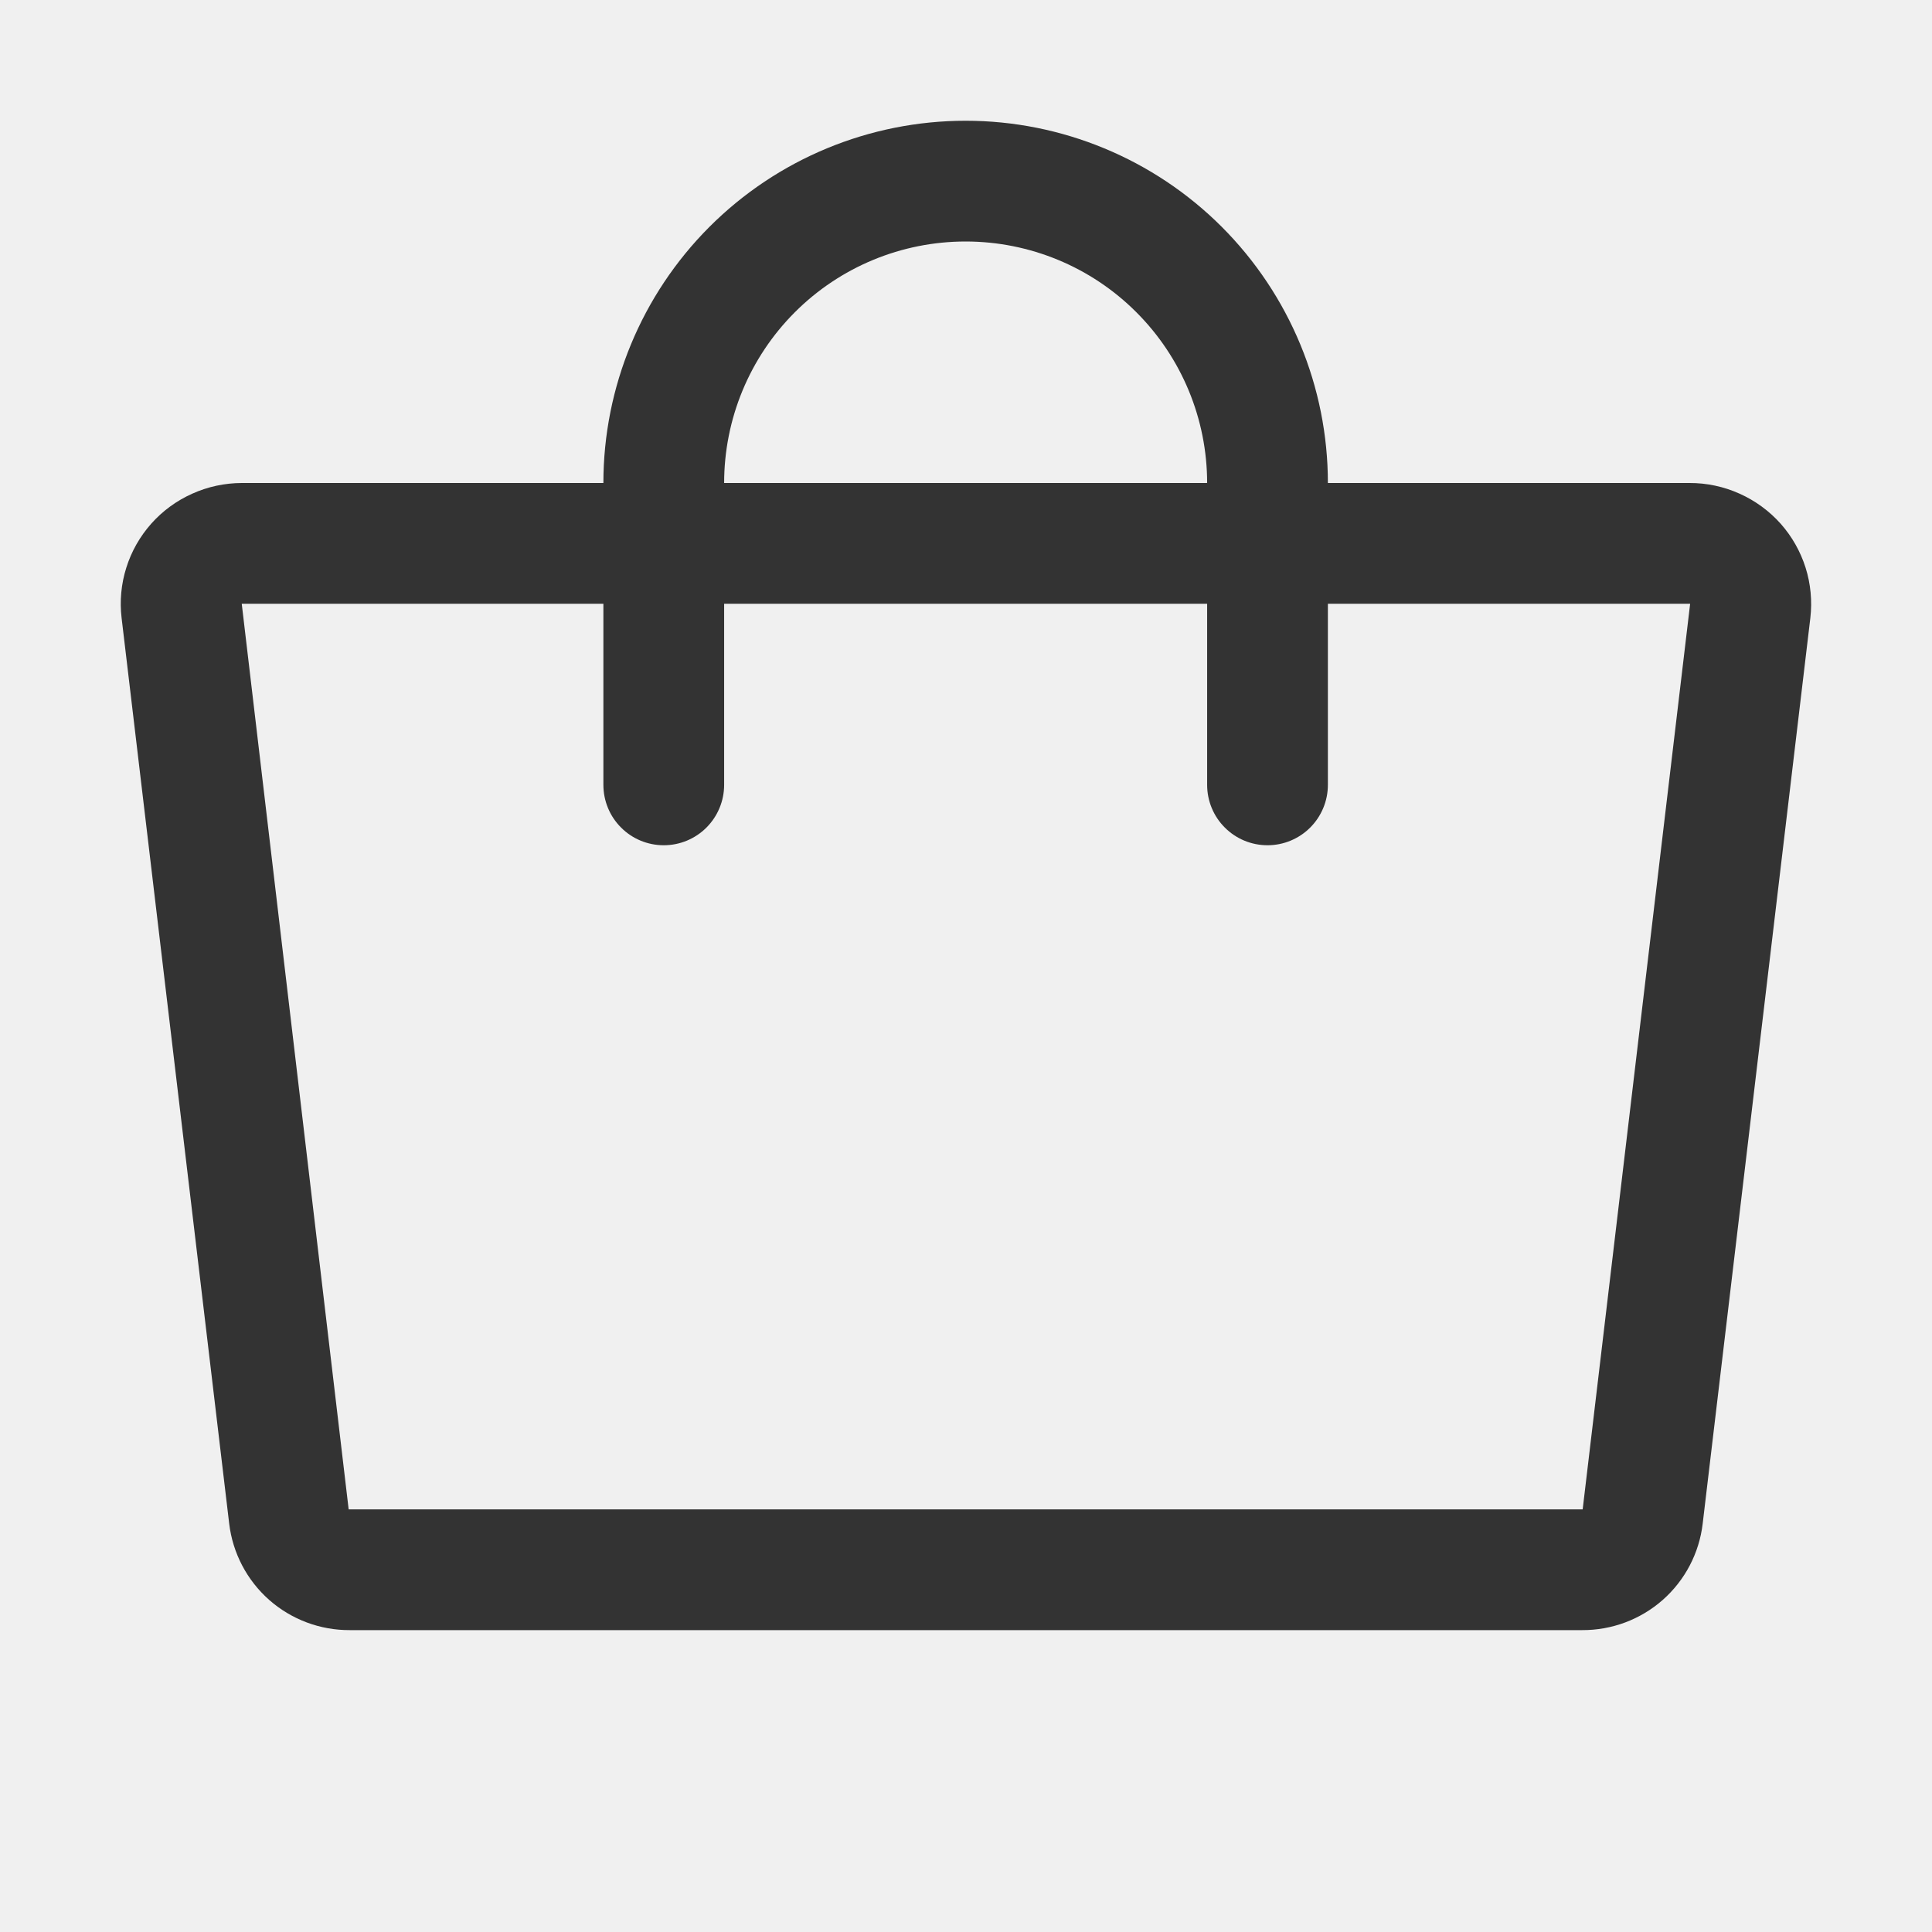
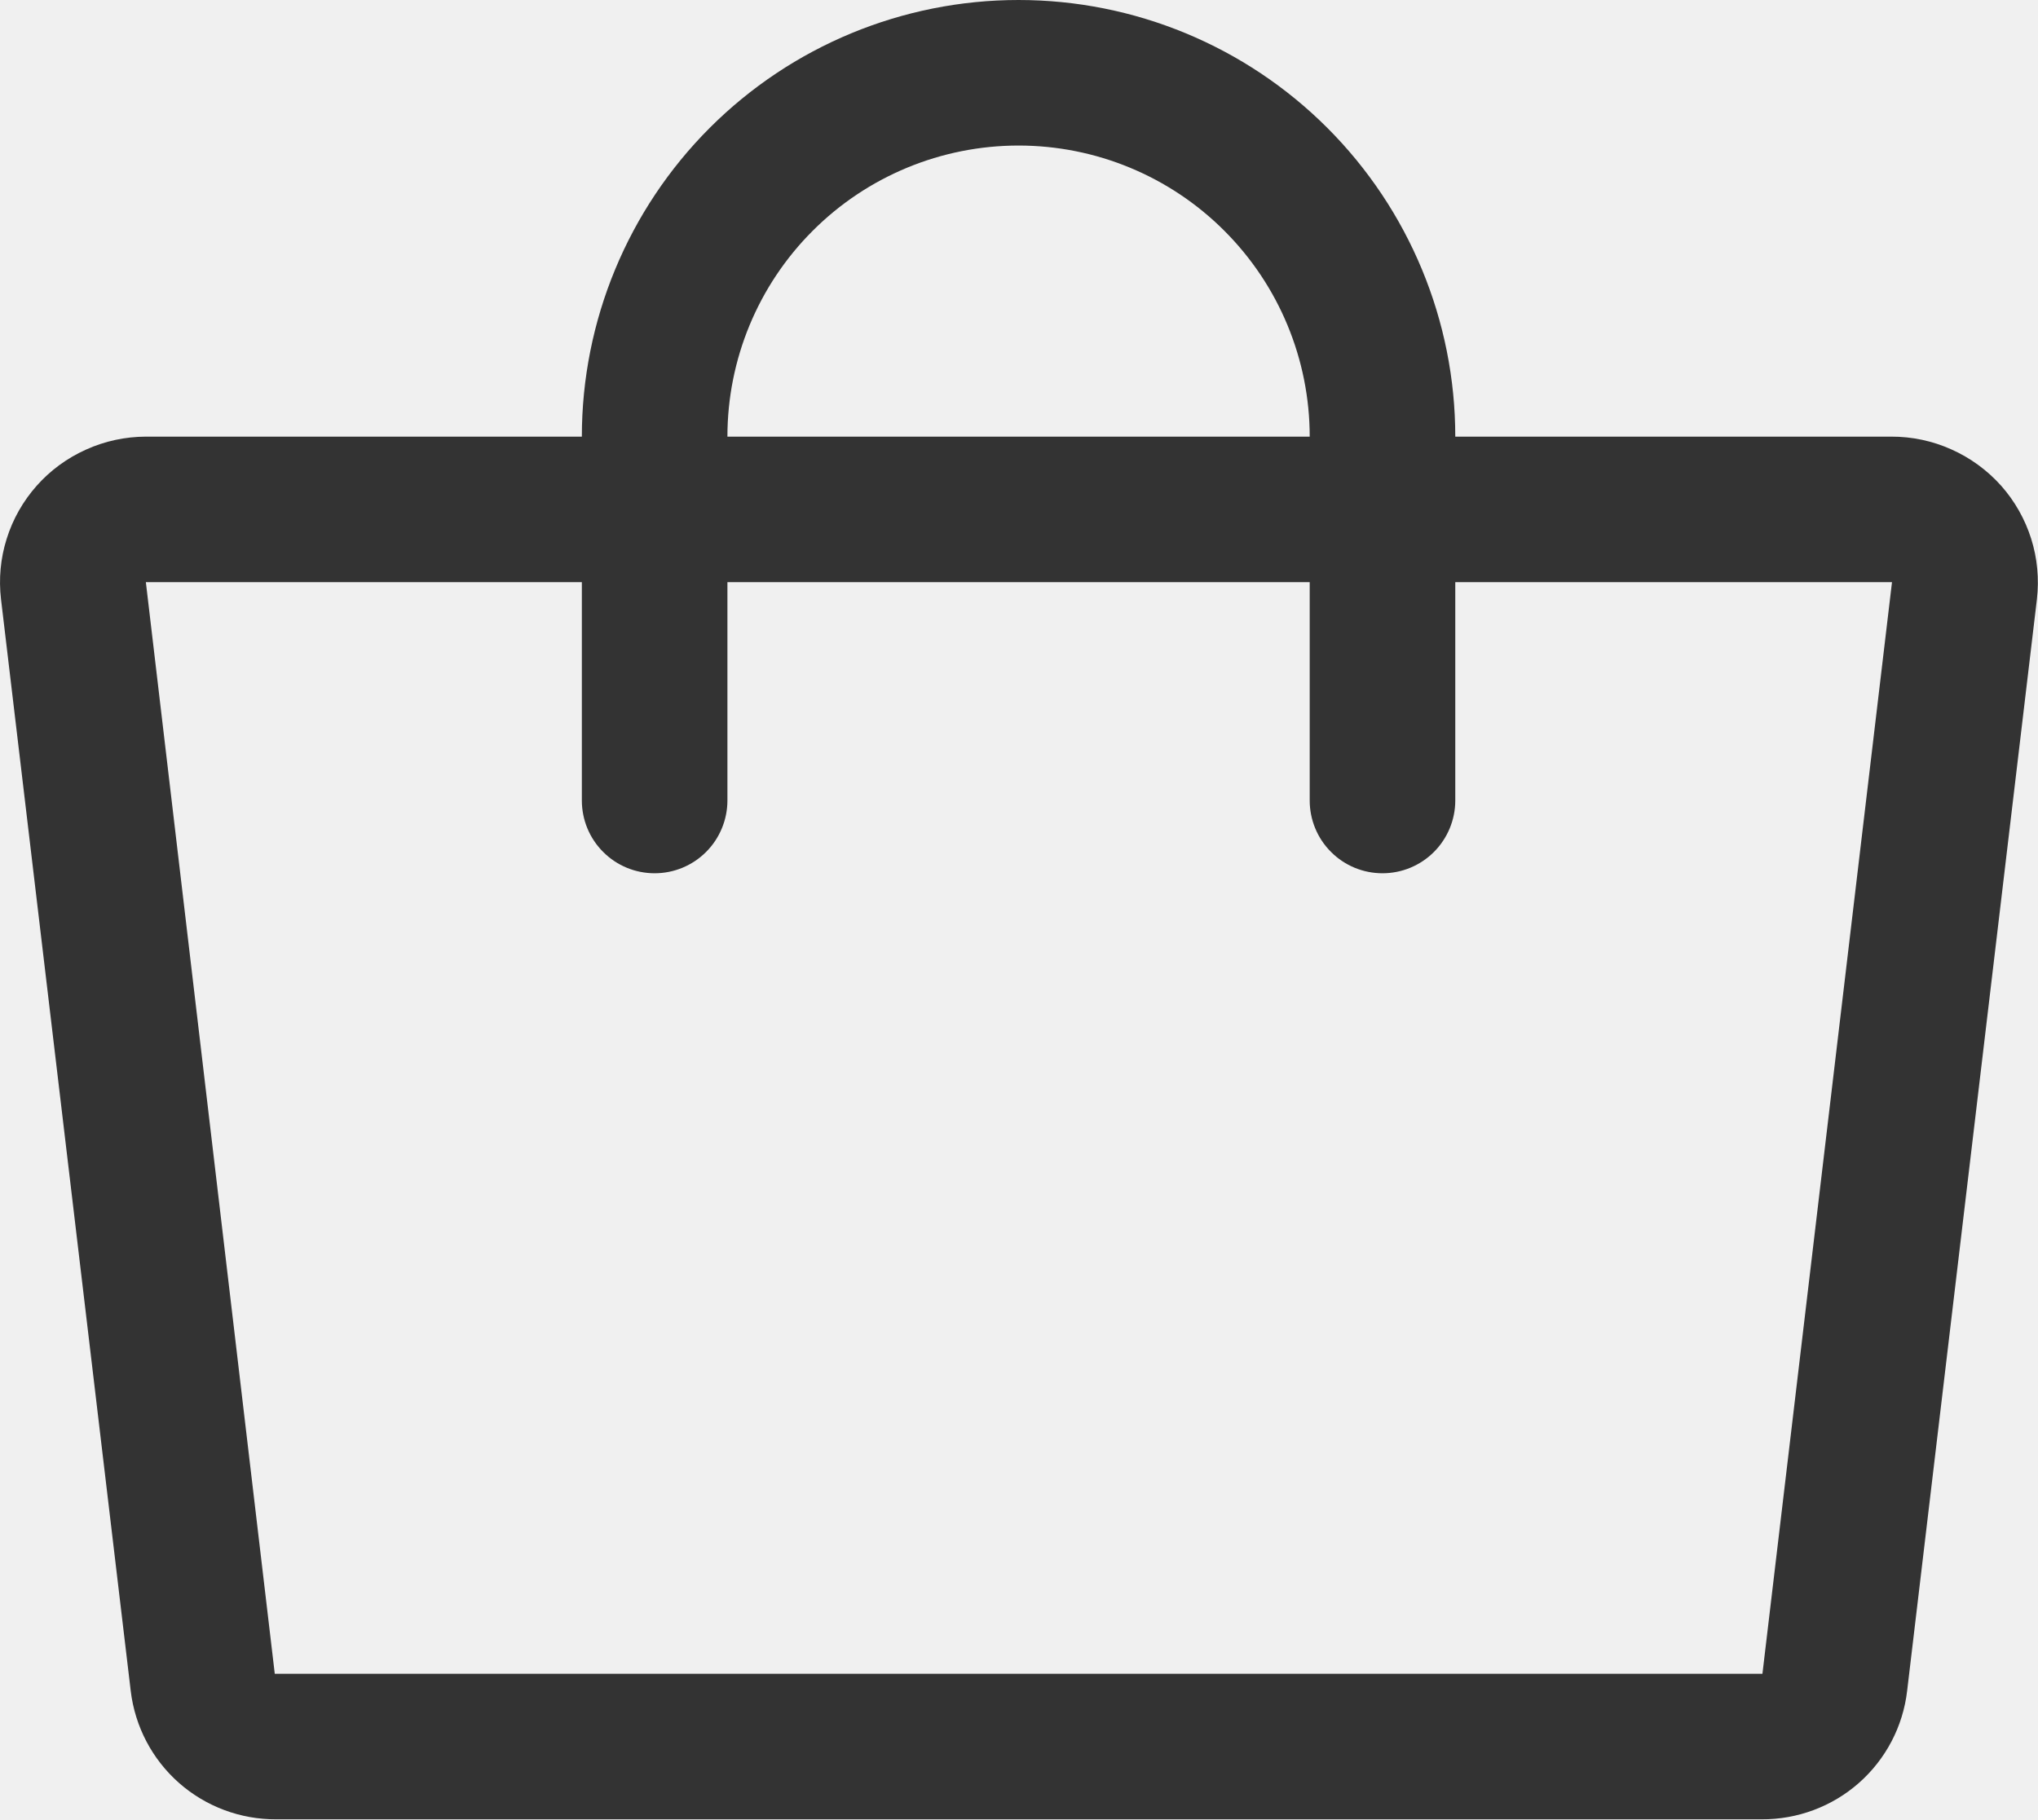
- <svg xmlns="http://www.w3.org/2000/svg" width="32" height="32" viewBox="0 0 32 32" fill="#fff">
-   <path d="M29.494 8.675C29.304 8.462 29.071 8.292 28.811 8.176C28.551 8.059 28.269 7.999 27.984 8H21.994C21.994 6.409 21.361 4.883 20.236 3.757C19.111 2.632 17.585 2 15.994 2C14.402 2 12.876 2.632 11.751 3.757C10.626 4.883 9.994 6.409 9.994 8H4.004C3.72 8.001 3.44 8.061 3.182 8.178C2.923 8.294 2.692 8.463 2.504 8.675C2.317 8.886 2.176 9.134 2.092 9.403C2.007 9.671 1.981 9.955 2.014 10.235L3.796 25.235C3.854 25.724 4.09 26.174 4.459 26.5C4.828 26.825 5.304 27.003 5.796 27H26.202C26.695 27.003 27.171 26.825 27.54 26.5C27.909 26.174 28.145 25.724 28.202 25.235L29.985 10.235C30.017 9.955 29.991 9.671 29.906 9.402C29.821 9.134 29.681 8.886 29.494 8.675ZM15.994 4C17.055 4 18.072 4.421 18.822 5.172C19.572 5.922 19.994 6.939 19.994 8H11.994C11.994 6.939 12.415 5.922 13.165 5.172C13.915 4.421 14.933 4 15.994 4ZM26.214 25C26.21 25.001 26.206 25.001 26.202 25H5.775L4.004 10H9.994V13C9.994 13.265 10.099 13.52 10.287 13.707C10.474 13.895 10.728 14 10.994 14C11.259 14 11.513 13.895 11.701 13.707C11.888 13.52 11.994 13.265 11.994 13V10H19.994V13C19.994 13.265 20.099 13.52 20.287 13.707C20.474 13.895 20.728 14 20.994 14C21.259 14 21.513 13.895 21.701 13.707C21.888 13.52 21.994 13.265 21.994 13V10H27.994L26.214 25Z" fill="#333333" />
+ <svg xmlns="http://www.w3.org/2000/svg" width="28" height="25" viewBox="0 0 28 25" fill="#fff">
+   <path d="M27.494 6.675C27.304 6.462 27.071 6.292 26.811 6.176C26.551 6.059 26.269 5.999 25.984 6H19.994C19.994 4.409 19.361 2.883 18.236 1.757C17.111 0.632 15.585 0 13.994 0C12.402 0 10.876 0.632 9.751 1.757C8.626 2.883 7.994 4.409 7.994 6H2.004C1.72 6.001 1.44 6.061 1.182 6.178C0.923 6.294 0.692 6.463 0.504 6.675C0.317 6.886 0.176 7.134 0.092 7.403C0.007 7.671 -0.019 7.955 0.014 8.235L1.796 23.235C1.854 23.724 2.09 24.174 2.459 24.5C2.828 24.825 3.304 25.003 3.796 25H24.202C24.695 25.003 25.171 24.825 25.54 24.5C25.909 24.174 26.145 23.724 26.202 23.235L27.985 8.235C28.017 7.955 27.991 7.671 27.906 7.402C27.821 7.134 27.681 6.886 27.494 6.675ZM13.994 2C15.055 2 16.072 2.421 16.822 3.172C17.572 3.922 17.994 4.939 17.994 6H9.994C9.994 4.939 10.415 3.922 11.165 3.172C11.915 2.421 12.933 2 13.994 2ZM24.214 23C24.21 23.001 24.206 23.001 24.202 23H3.775L2.004 8H7.994V11C7.994 11.265 8.099 11.52 8.287 11.707C8.474 11.895 8.728 12 8.994 12C9.259 12 9.513 11.895 9.701 11.707C9.888 11.52 9.994 11.265 9.994 11V8H17.994V11C17.994 11.265 18.099 11.52 18.287 11.707C18.474 11.895 18.728 12 18.994 12C19.259 12 19.513 11.895 19.701 11.707C19.888 11.52 19.994 11.265 19.994 11V8H25.994L24.214 23Z" fill="#333333" />
</svg>
